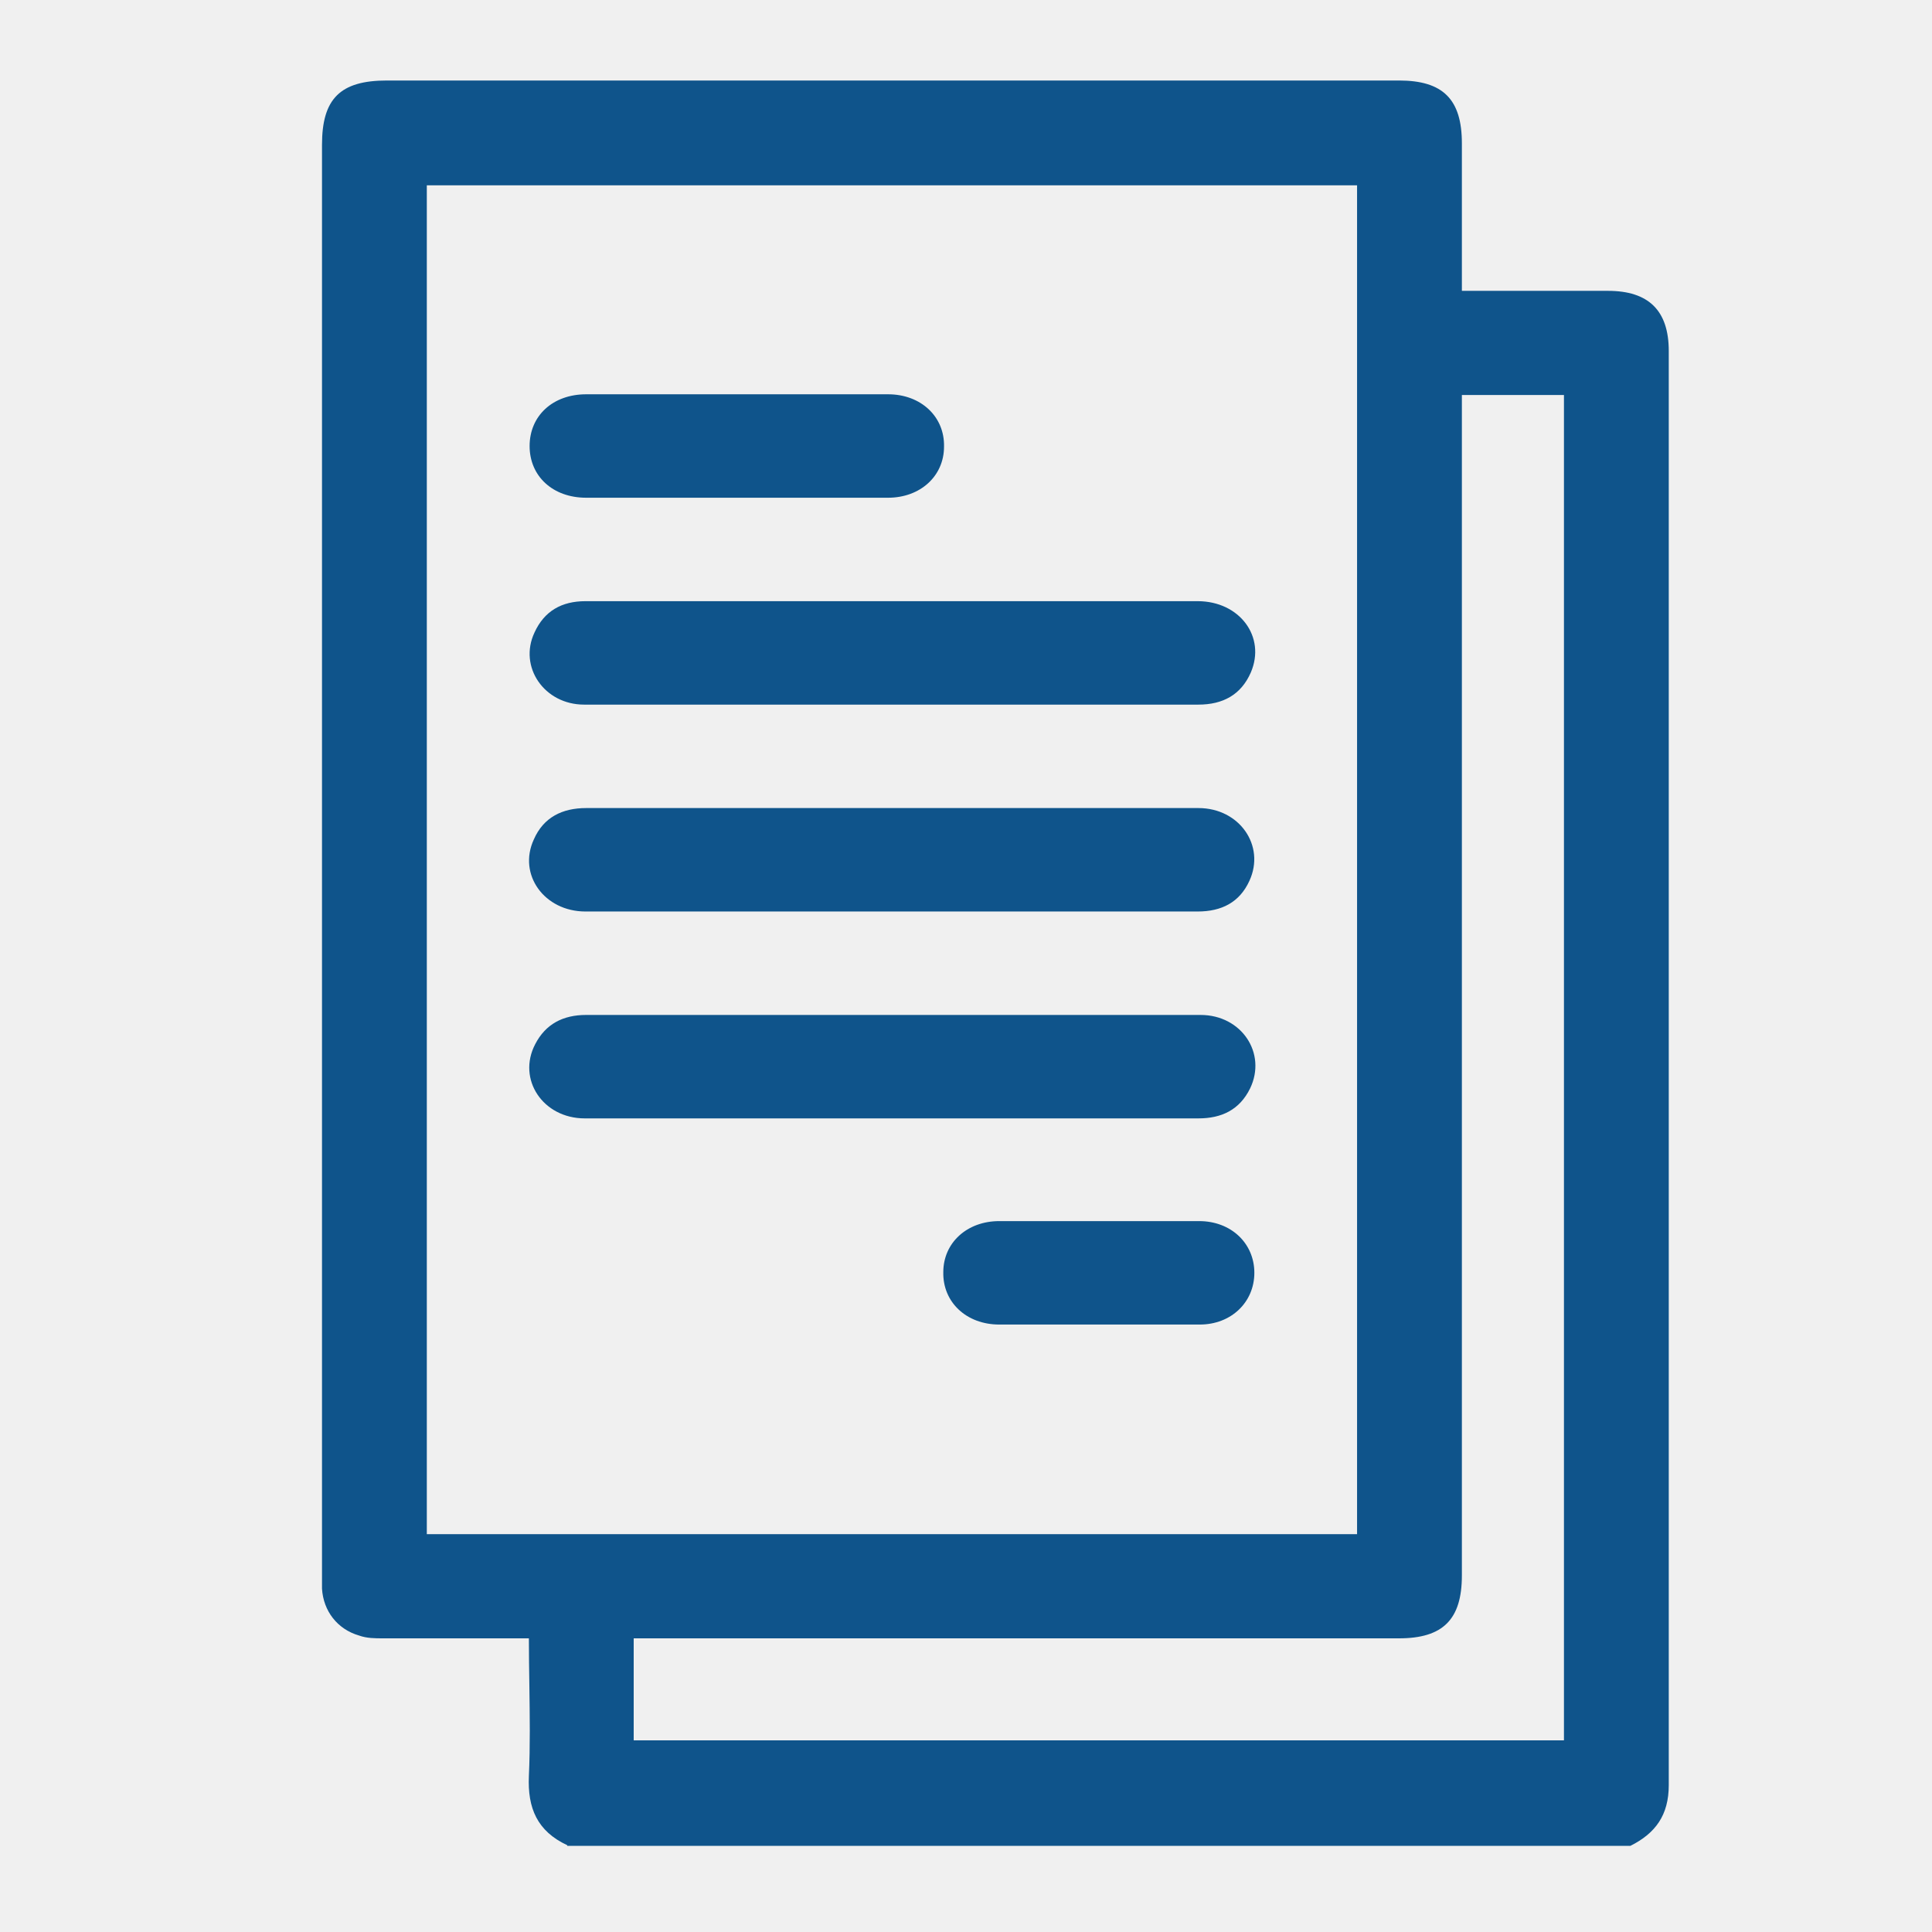
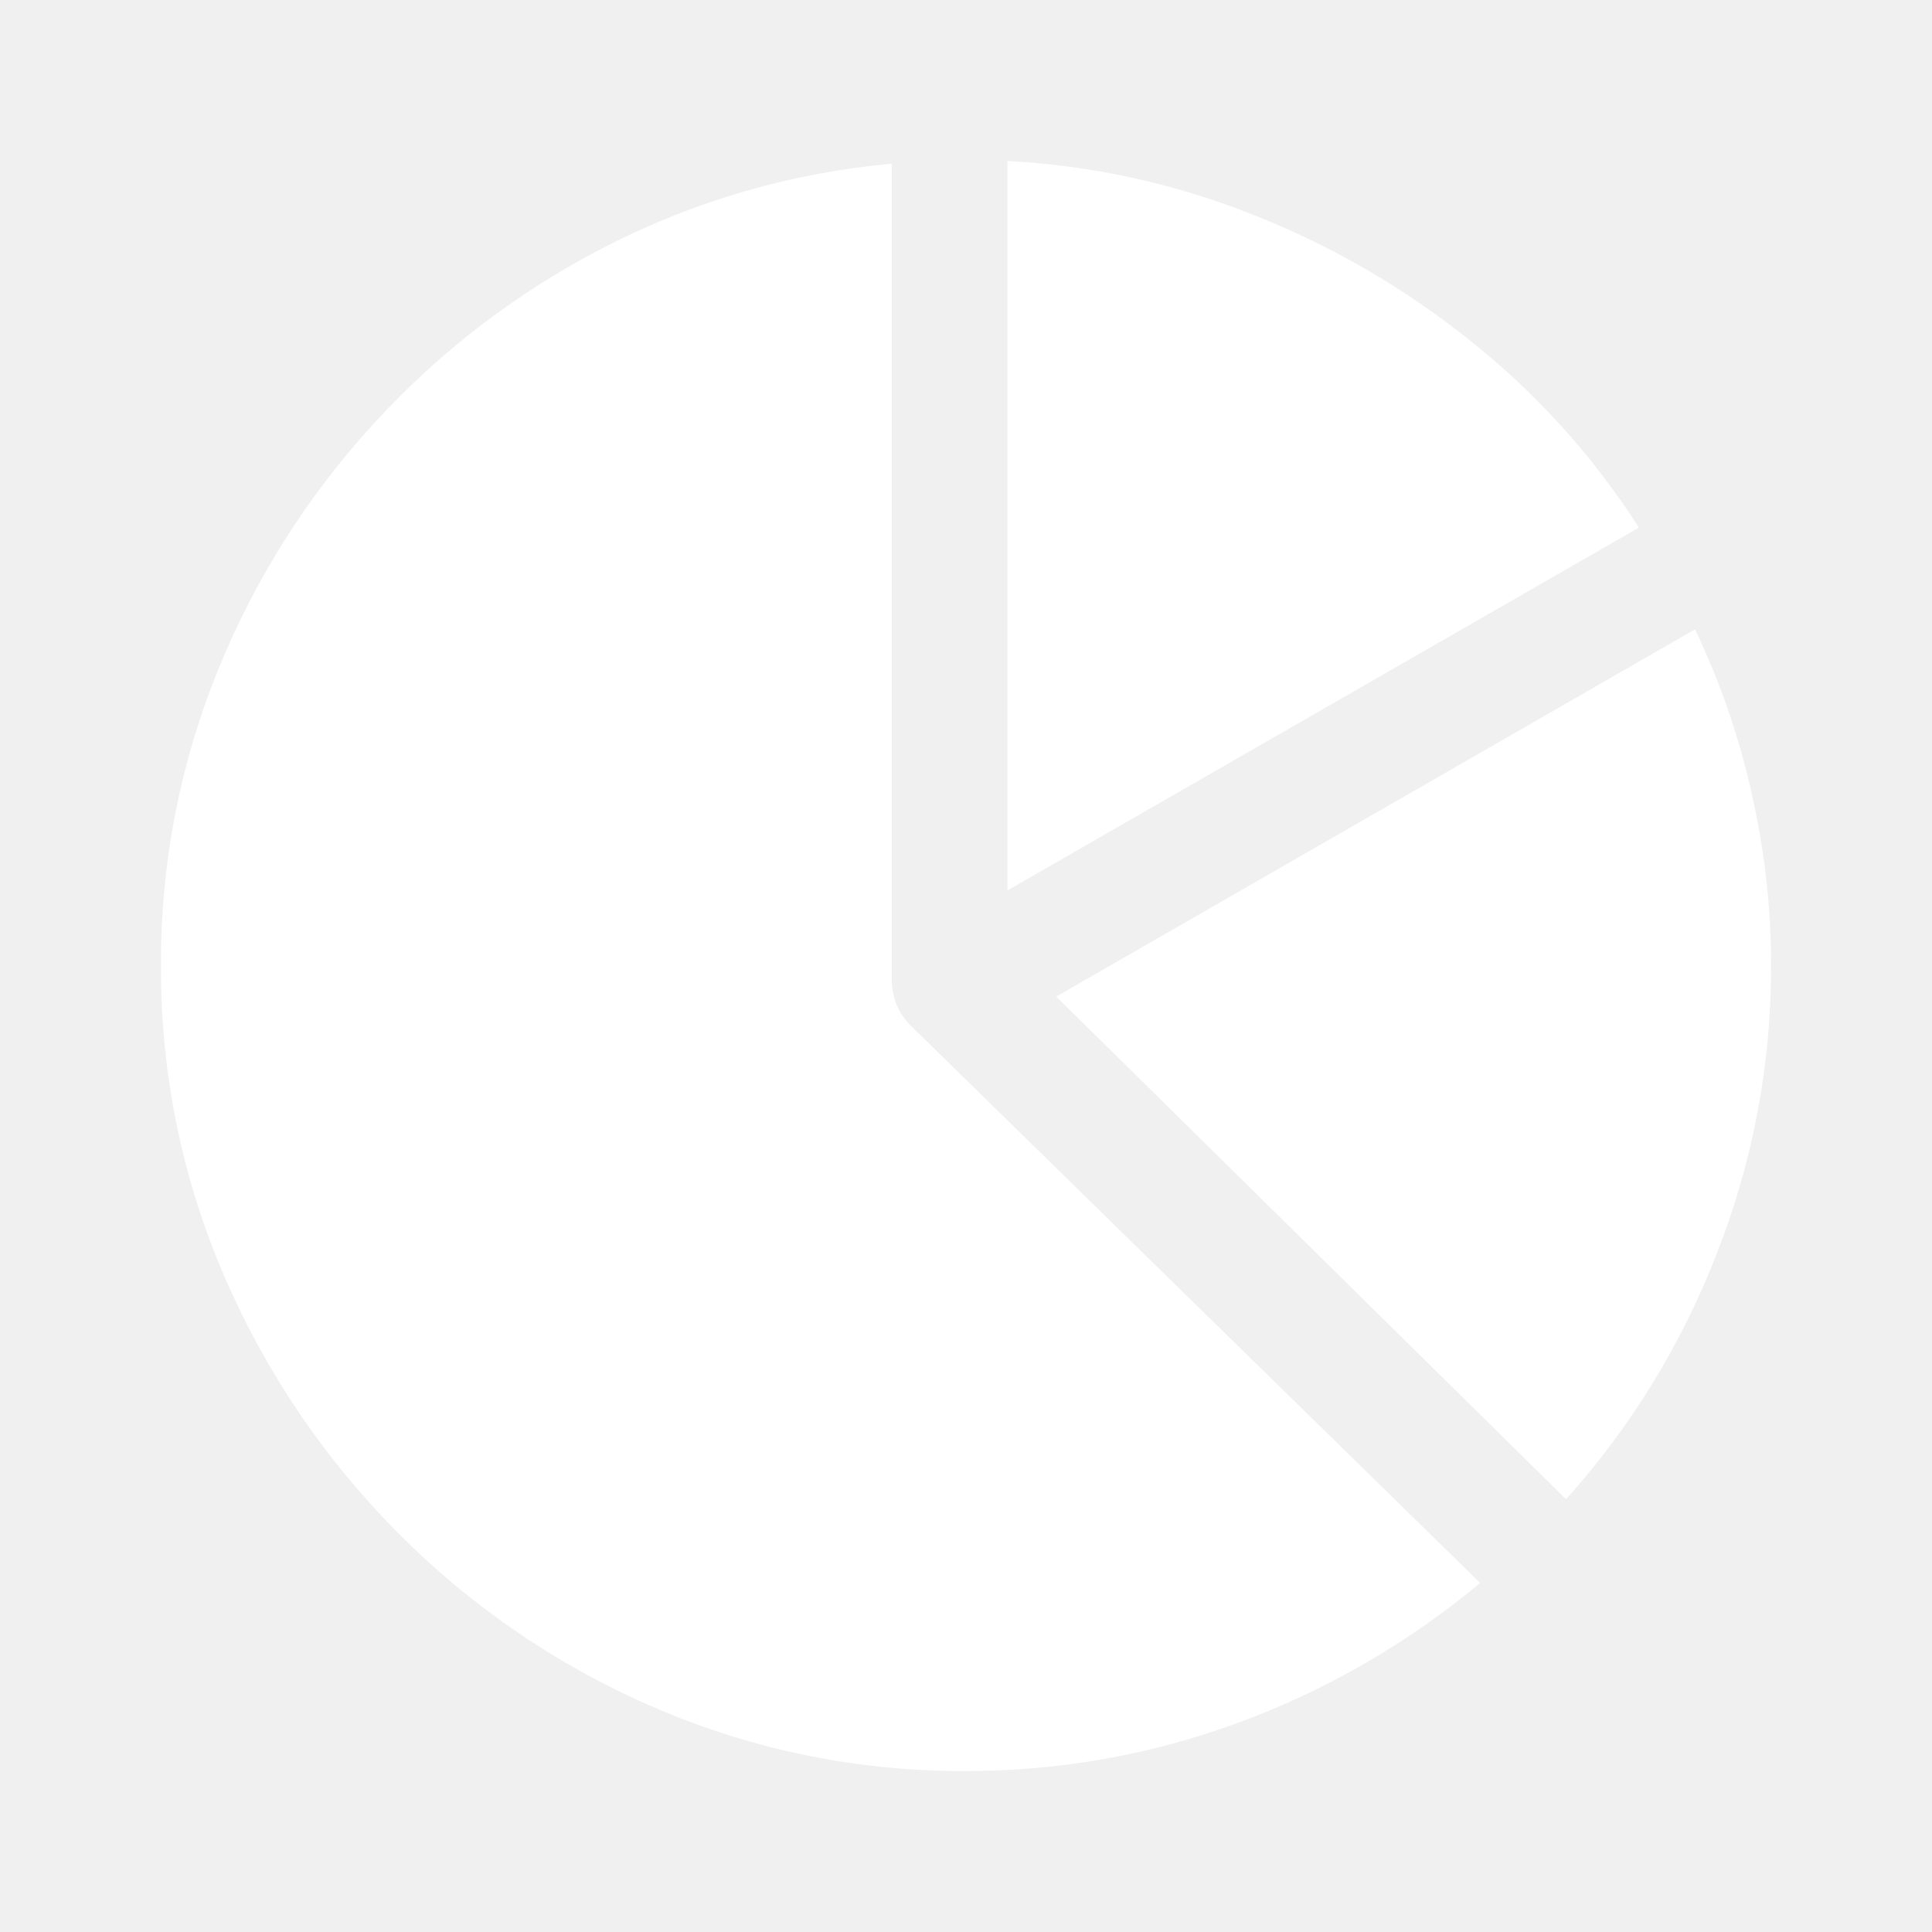
<svg xmlns="http://www.w3.org/2000/svg" width="24" height="24" viewBox="0 0 24 24" fill="none">
-   <path fill-rule="evenodd" clip-rule="evenodd" d="M6.57 22.062C6.552 22.462 6.674 22.748 7.047 22.922V22.93H20.253C20.565 22.774 20.73 22.548 20.73 22.175V4.36C20.73 3.856 20.478 3.613 19.975 3.613H18.369H18.16V1.781C18.16 1.234 17.926 1 17.379 1H4.807C4.226 1 4 1.226 4 1.799V19.544V19.735C4.017 20.013 4.191 20.239 4.46 20.317C4.556 20.352 4.66 20.352 4.755 20.352H6.57C6.57 20.551 6.573 20.746 6.576 20.939C6.581 21.318 6.587 21.688 6.57 22.062ZM16.858 2.302V19.058H5.302V2.302H16.858ZM19.428 21.619H7.872V20.352H8.133H17.379C17.926 20.352 18.16 20.117 18.16 19.571V5.167V4.907H19.428V21.619ZM7.256 8.753H11.067H11.076H14.887C15.191 8.753 15.417 8.631 15.538 8.354C15.729 7.911 15.399 7.468 14.878 7.468H9.348H7.273C6.978 7.468 6.761 7.59 6.639 7.859C6.44 8.284 6.761 8.753 7.256 8.753ZM11.076 10.038H14.887C15.399 10.038 15.721 10.507 15.521 10.941C15.399 11.21 15.174 11.323 14.878 11.323H11.77H7.273C6.761 11.323 6.431 10.863 6.631 10.429C6.752 10.151 6.987 10.038 7.282 10.038H11.076ZM7.264 13.893H11.076H11.093H14.887C15.174 13.893 15.399 13.788 15.53 13.519C15.738 13.085 15.425 12.608 14.913 12.608H10.945H7.282C6.995 12.608 6.778 12.72 6.648 12.972C6.422 13.406 6.743 13.893 7.264 13.893ZM9.148 6.183H7.282C6.865 6.183 6.579 5.914 6.579 5.541C6.579 5.167 6.865 4.898 7.282 4.898H11.032C11.44 4.898 11.736 5.176 11.727 5.549C11.727 5.914 11.432 6.183 11.032 6.183H9.148ZM12.413 16.454H13.637H13.646H14.904C15.295 16.454 15.582 16.176 15.582 15.811C15.582 15.447 15.295 15.169 14.896 15.169H12.413C12.013 15.169 11.718 15.438 11.718 15.803C11.71 16.176 12.005 16.454 12.413 16.454Z" fill="#0F548B" />
+   <path d="M12.001 22C13.16 22.002 14.31 21.797 15.396 21.395C16.485 20.993 17.496 20.407 18.387 19.664L11.33 12.757C11.247 12.678 11.181 12.583 11.135 12.478C11.094 12.365 11.074 12.245 11.078 12.125V2.034C9.845 2.144 8.645 2.49 7.543 3.053C6.455 3.607 5.476 4.352 4.652 5.252C3.823 6.154 3.163 7.198 2.704 8.334C2.233 9.495 1.994 10.738 2 11.991C1.992 13.32 2.26 14.637 2.788 15.857C3.302 17.049 4.036 18.132 4.953 19.051C5.867 19.97 6.949 20.705 8.14 21.216C9.359 21.741 10.674 22.008 12.001 22ZM22.001 11.992C22.001 11.263 21.917 10.536 21.753 9.825C21.596 9.132 21.363 8.459 21.056 7.818L13.121 12.38L19.454 18.624C20.255 17.733 20.887 16.703 21.321 15.586C21.773 14.442 22.004 13.223 22.001 11.992ZM12.515 11.061L20.359 6.554C19.795 5.672 19.089 4.889 18.27 4.237C17.448 3.577 16.53 3.045 15.549 2.661C14.58 2.277 13.556 2.054 12.515 2V11.061Z" fill="white" />
</svg>
